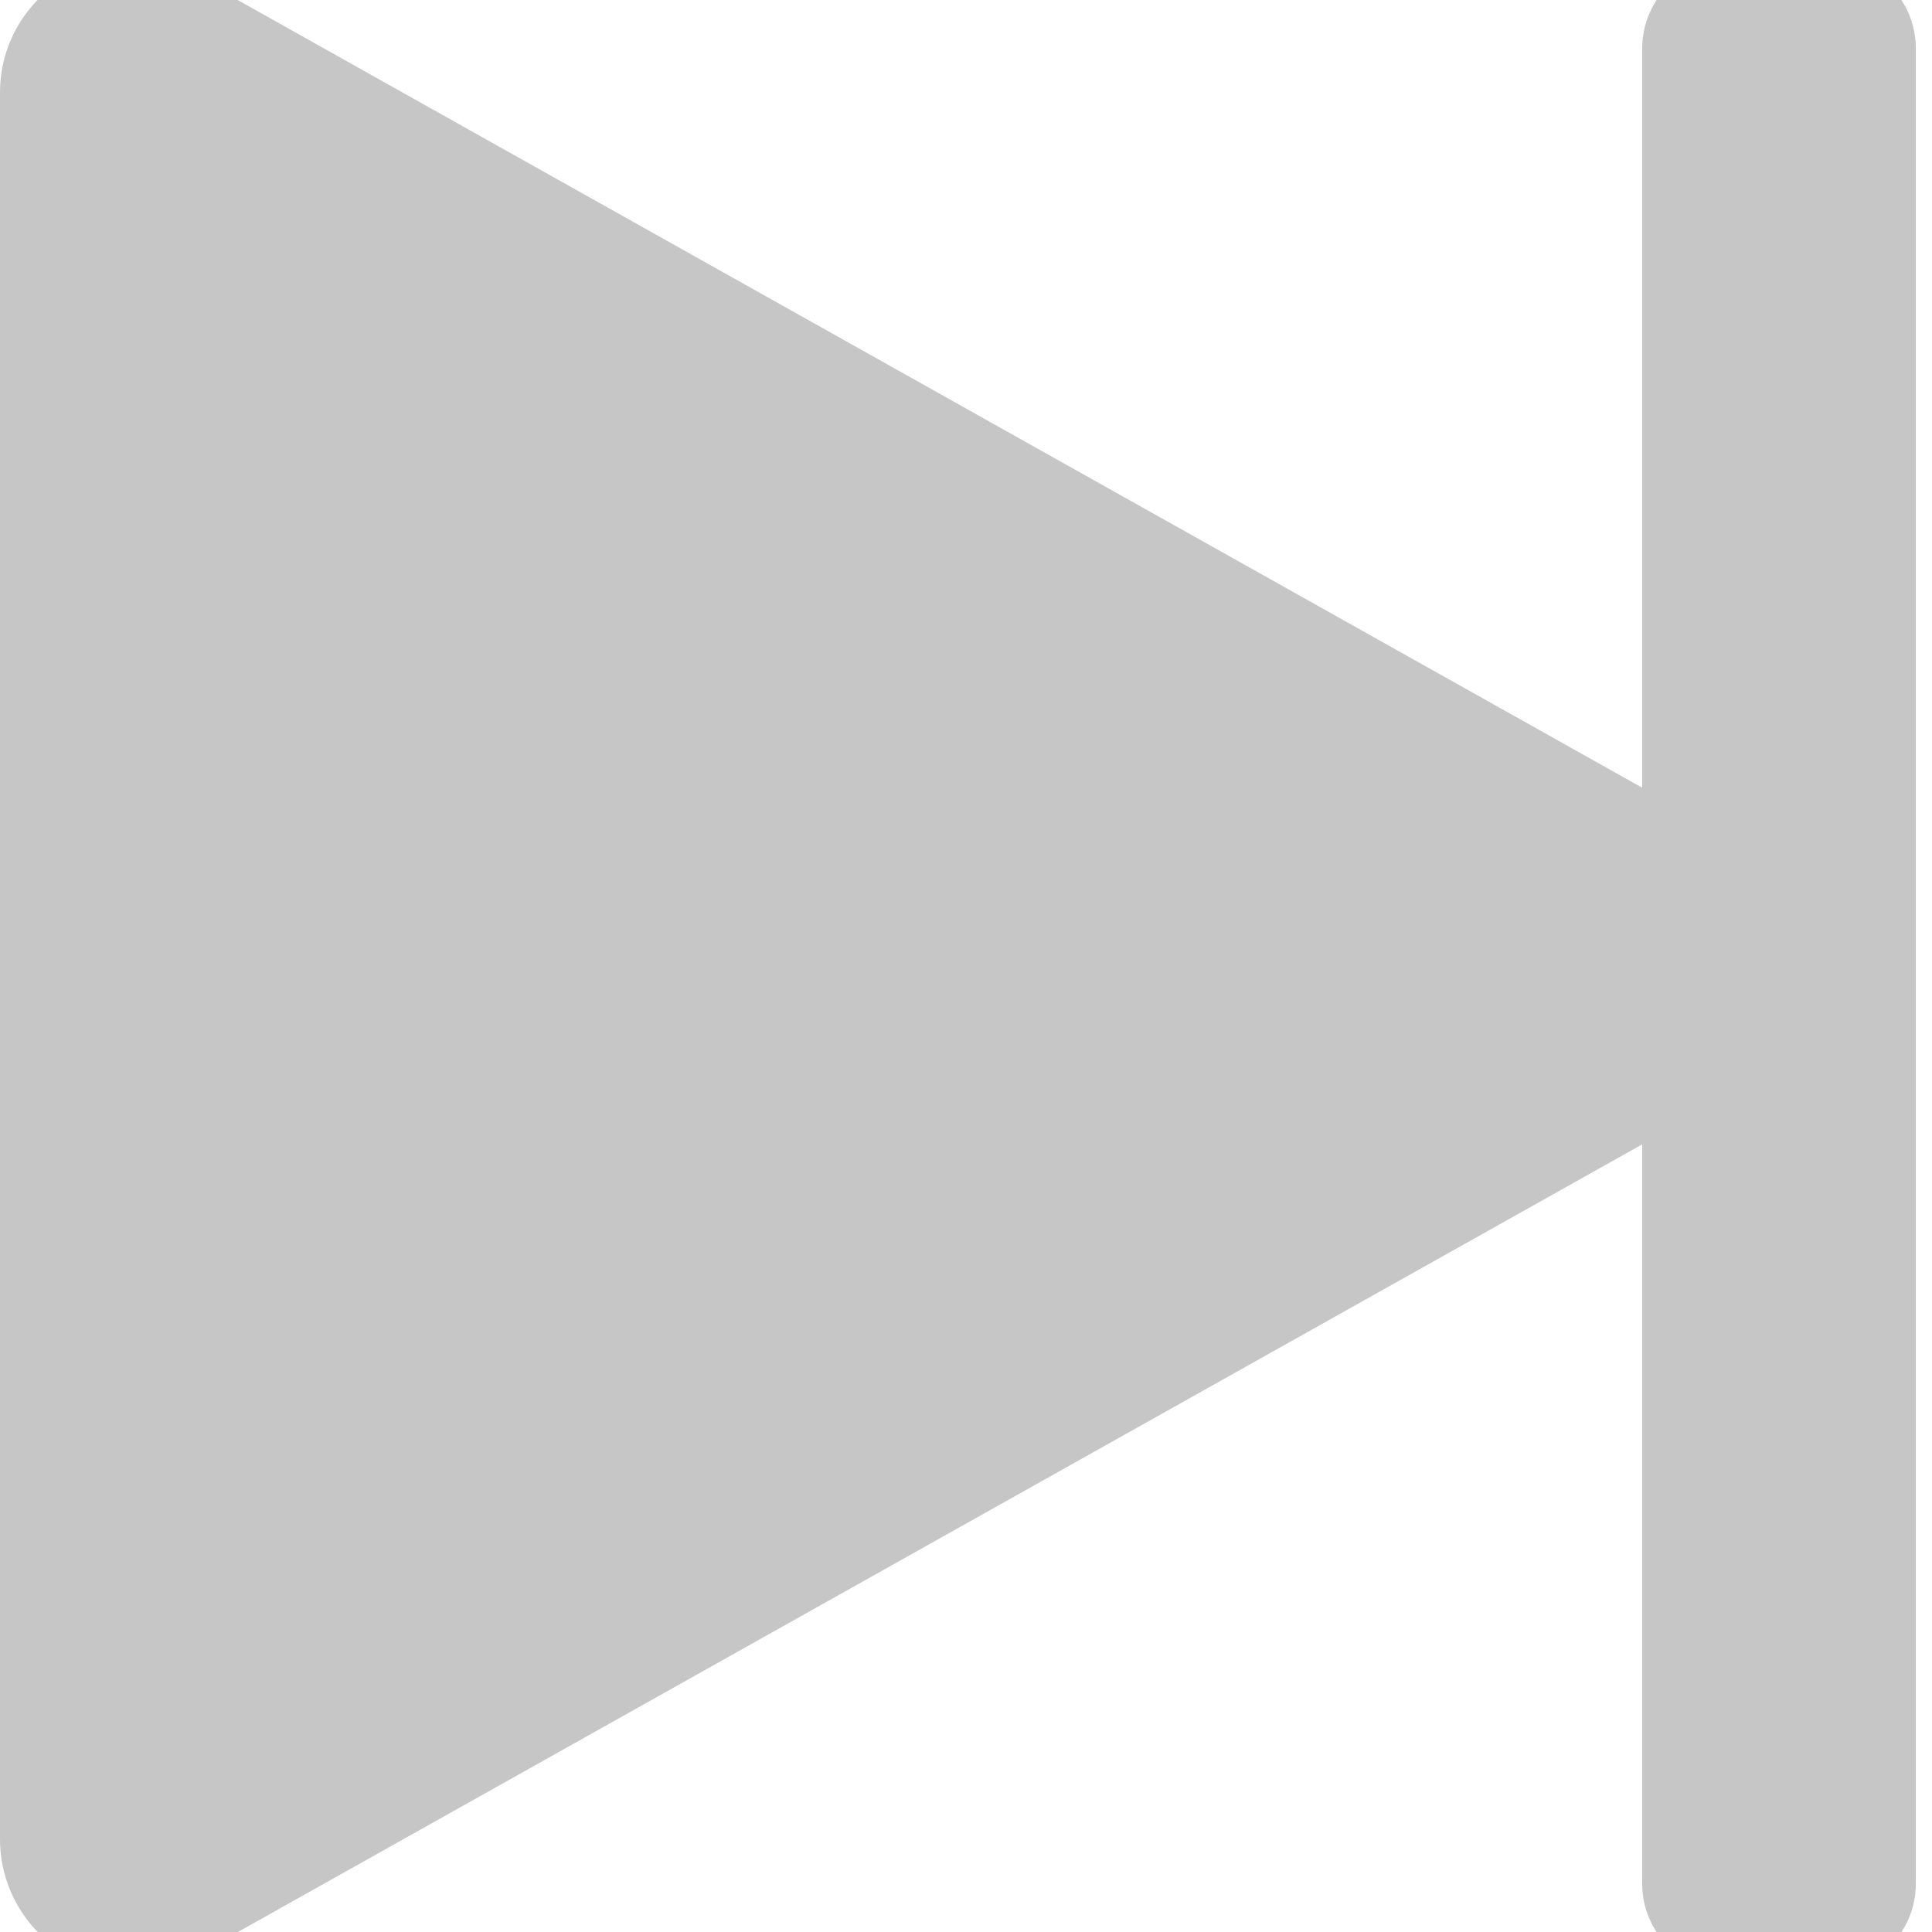
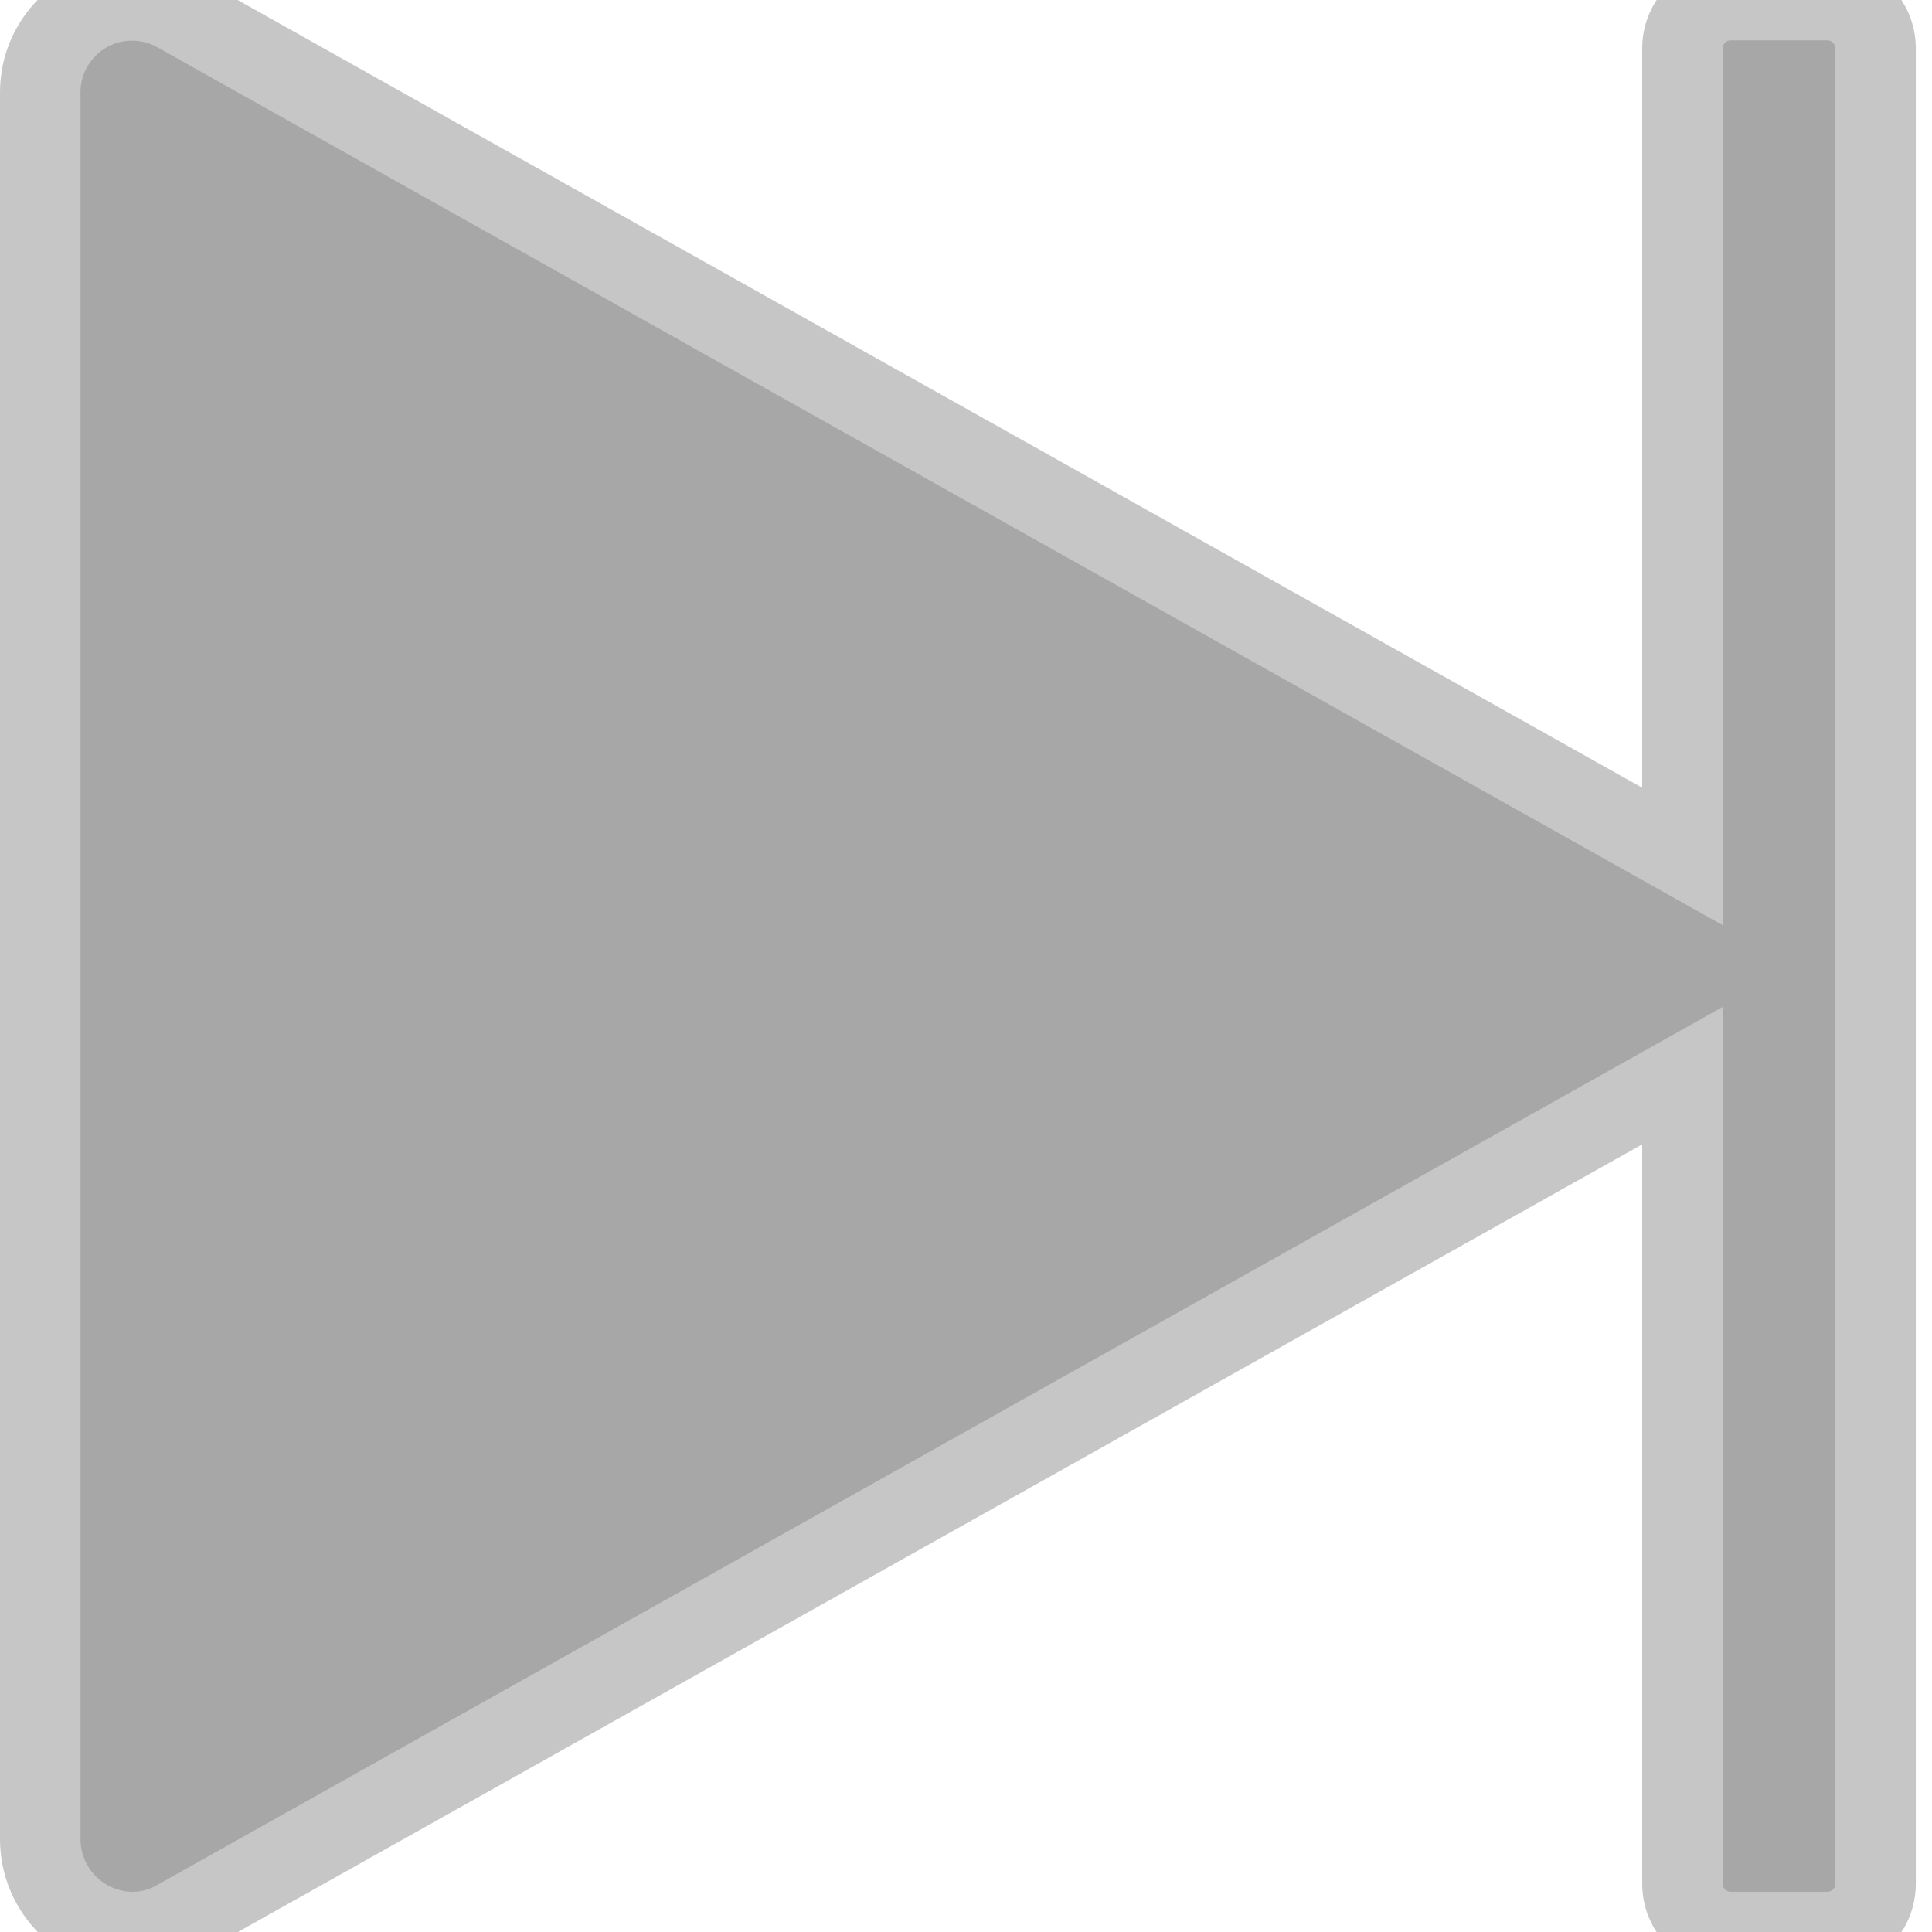
- <svg xmlns="http://www.w3.org/2000/svg" fill="#c6c6c6" viewBox="-0.5 0 24 24" stroke="#c6c6c6">
+ <svg xmlns="http://www.w3.org/2000/svg" fill="#a7a7a7" viewBox="-0.5 0 24 24" stroke="#c6c6c6">
  <g id="SVGRepo_bgCarrier" stroke-width="0" />
  <g id="SVGRepo_tracerCarrier" stroke-linecap="round" stroke-linejoin="round" />
  <g id="SVGRepo_iconCarrier">
    <path d="m0 22.835v-21.665c0-.007 0-.015 0-.024 0-.63.511-1.141 1.141-1.141.201 0 .391.052.555.144l-.006-.003 18.71 10.493v-10.038c0-.331.268-.6.599-.6h1.2c.332 0 .6.269.6.6v22.799.001c0 .331-.268.599-.599.599h-.001-1.2c-.331 0-.599-.268-.599-.599v-.001-10.038l-18.71 10.494c-.158.091-.347.145-.548.145-.632-.007-1.142-.521-1.142-1.155 0-.004 0-.008 0-.011v.001z" />
  </g>
</svg>
